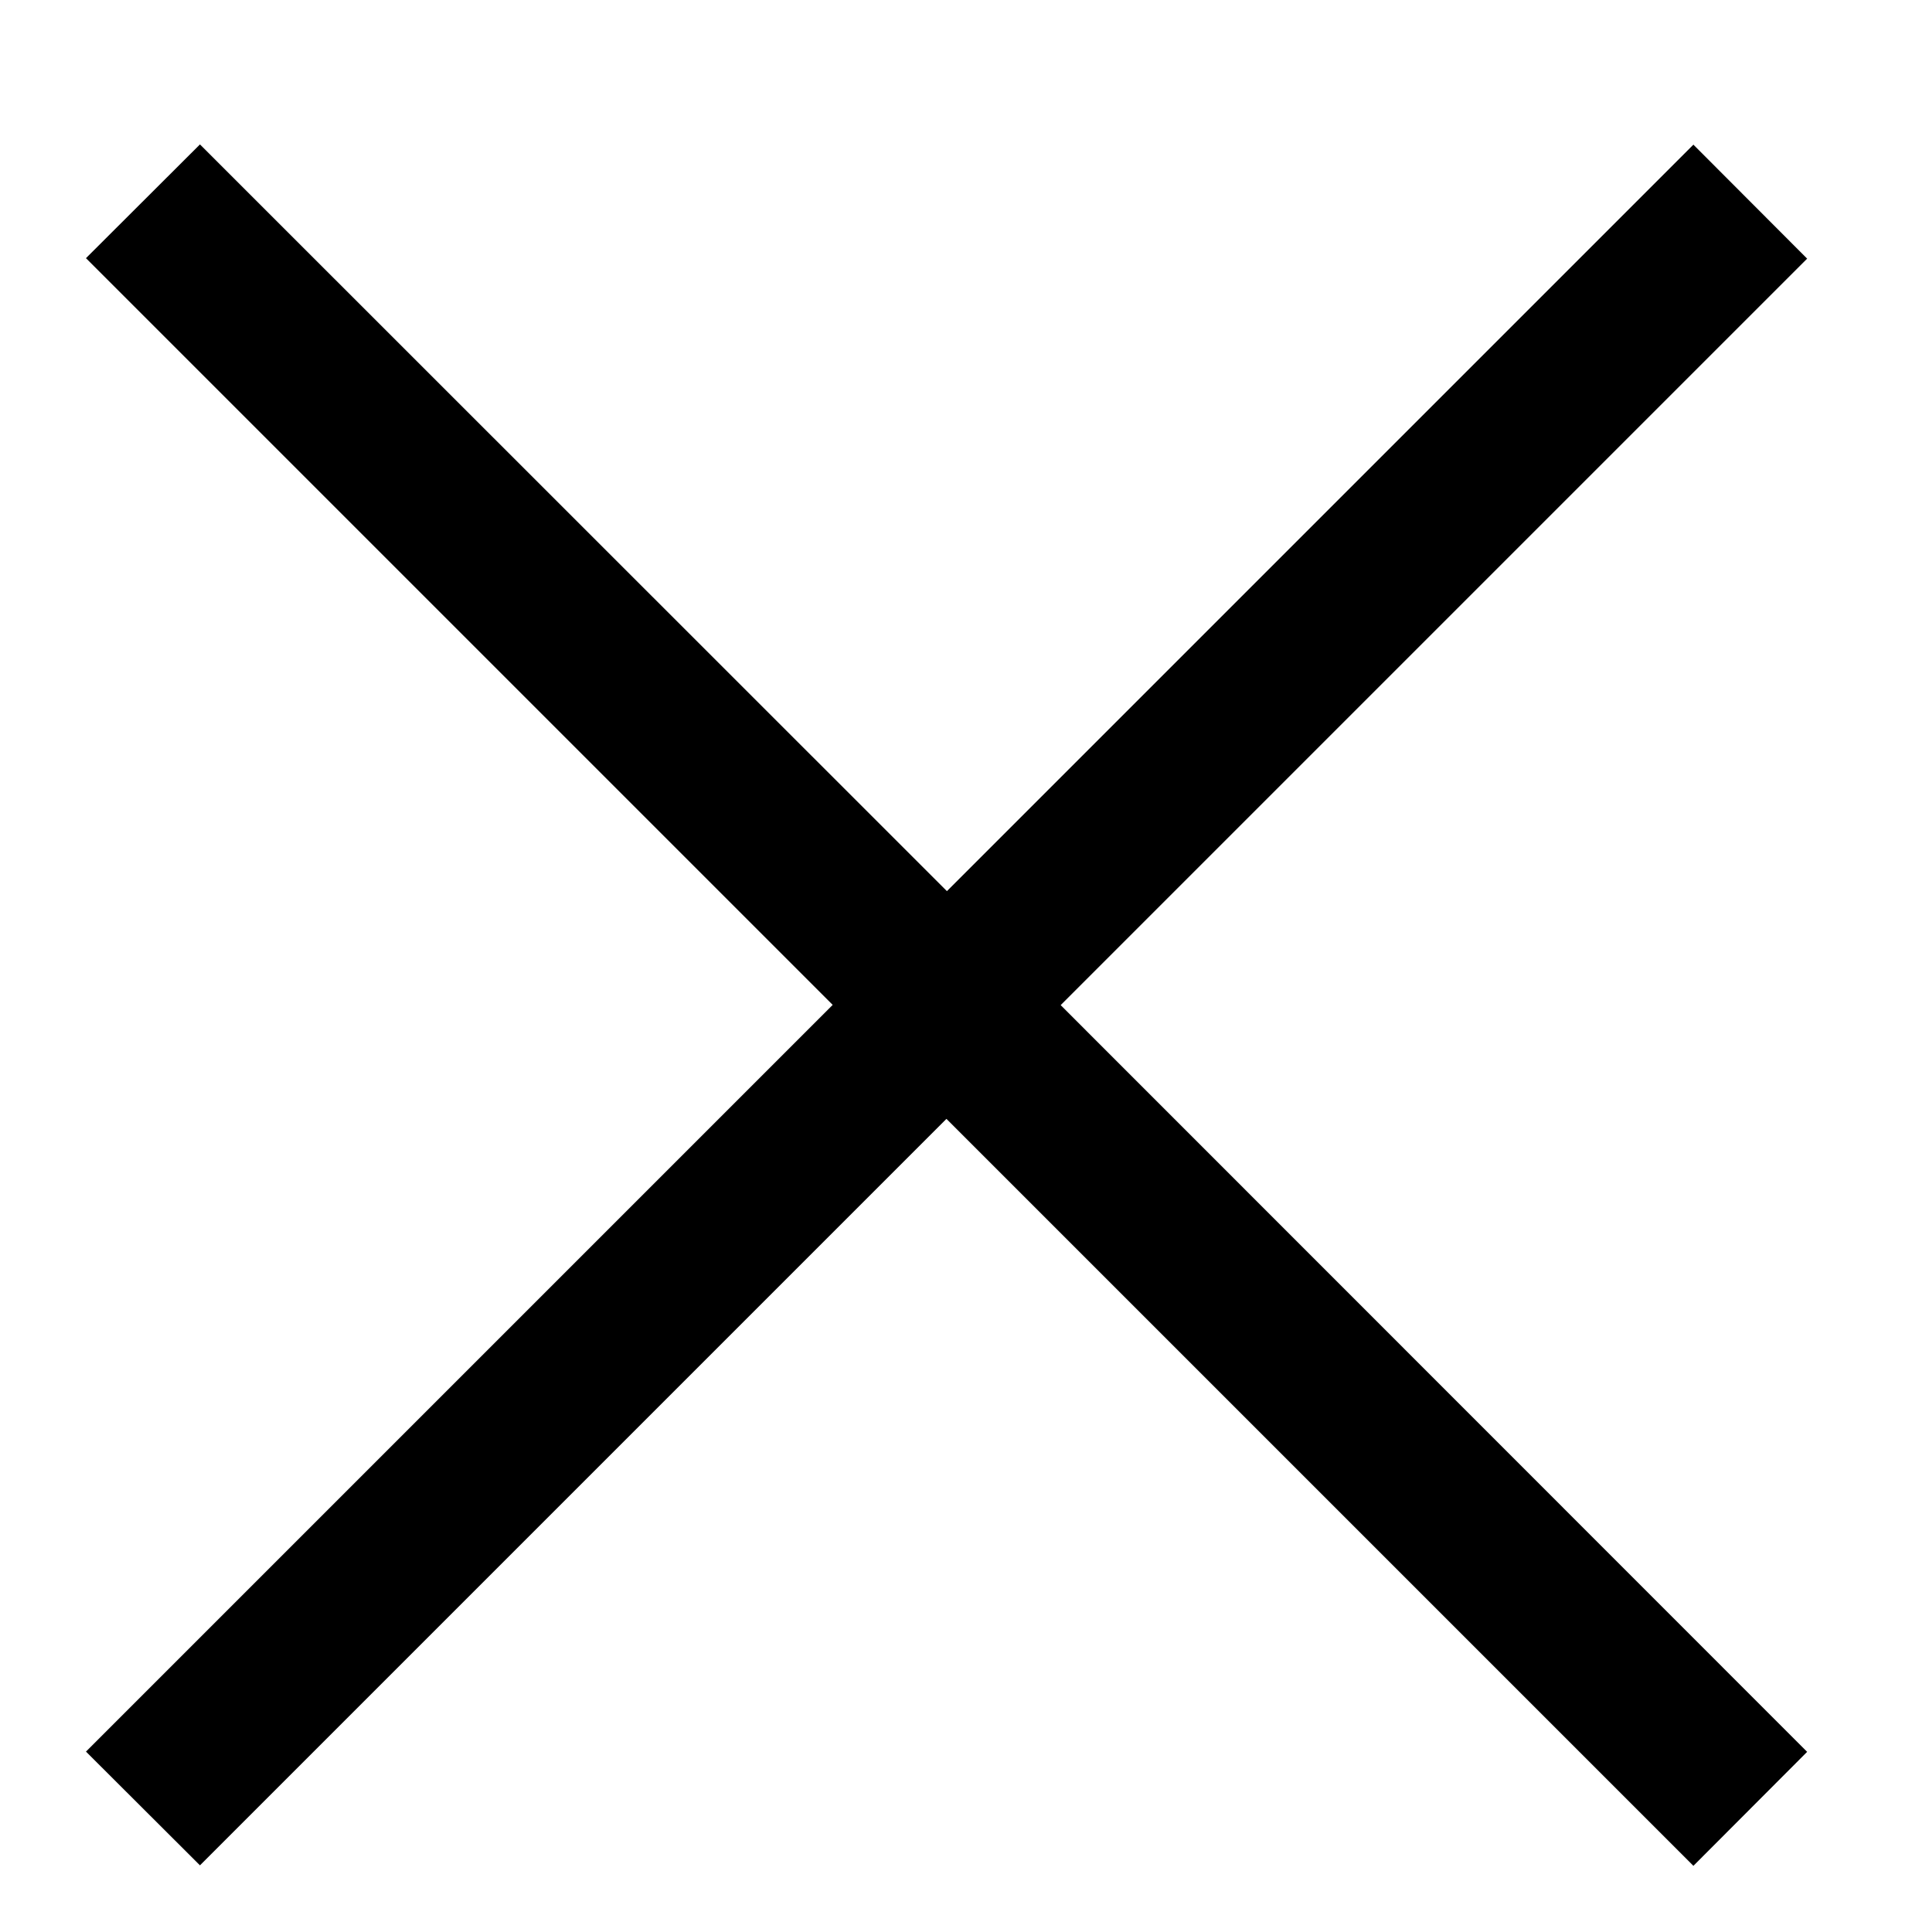
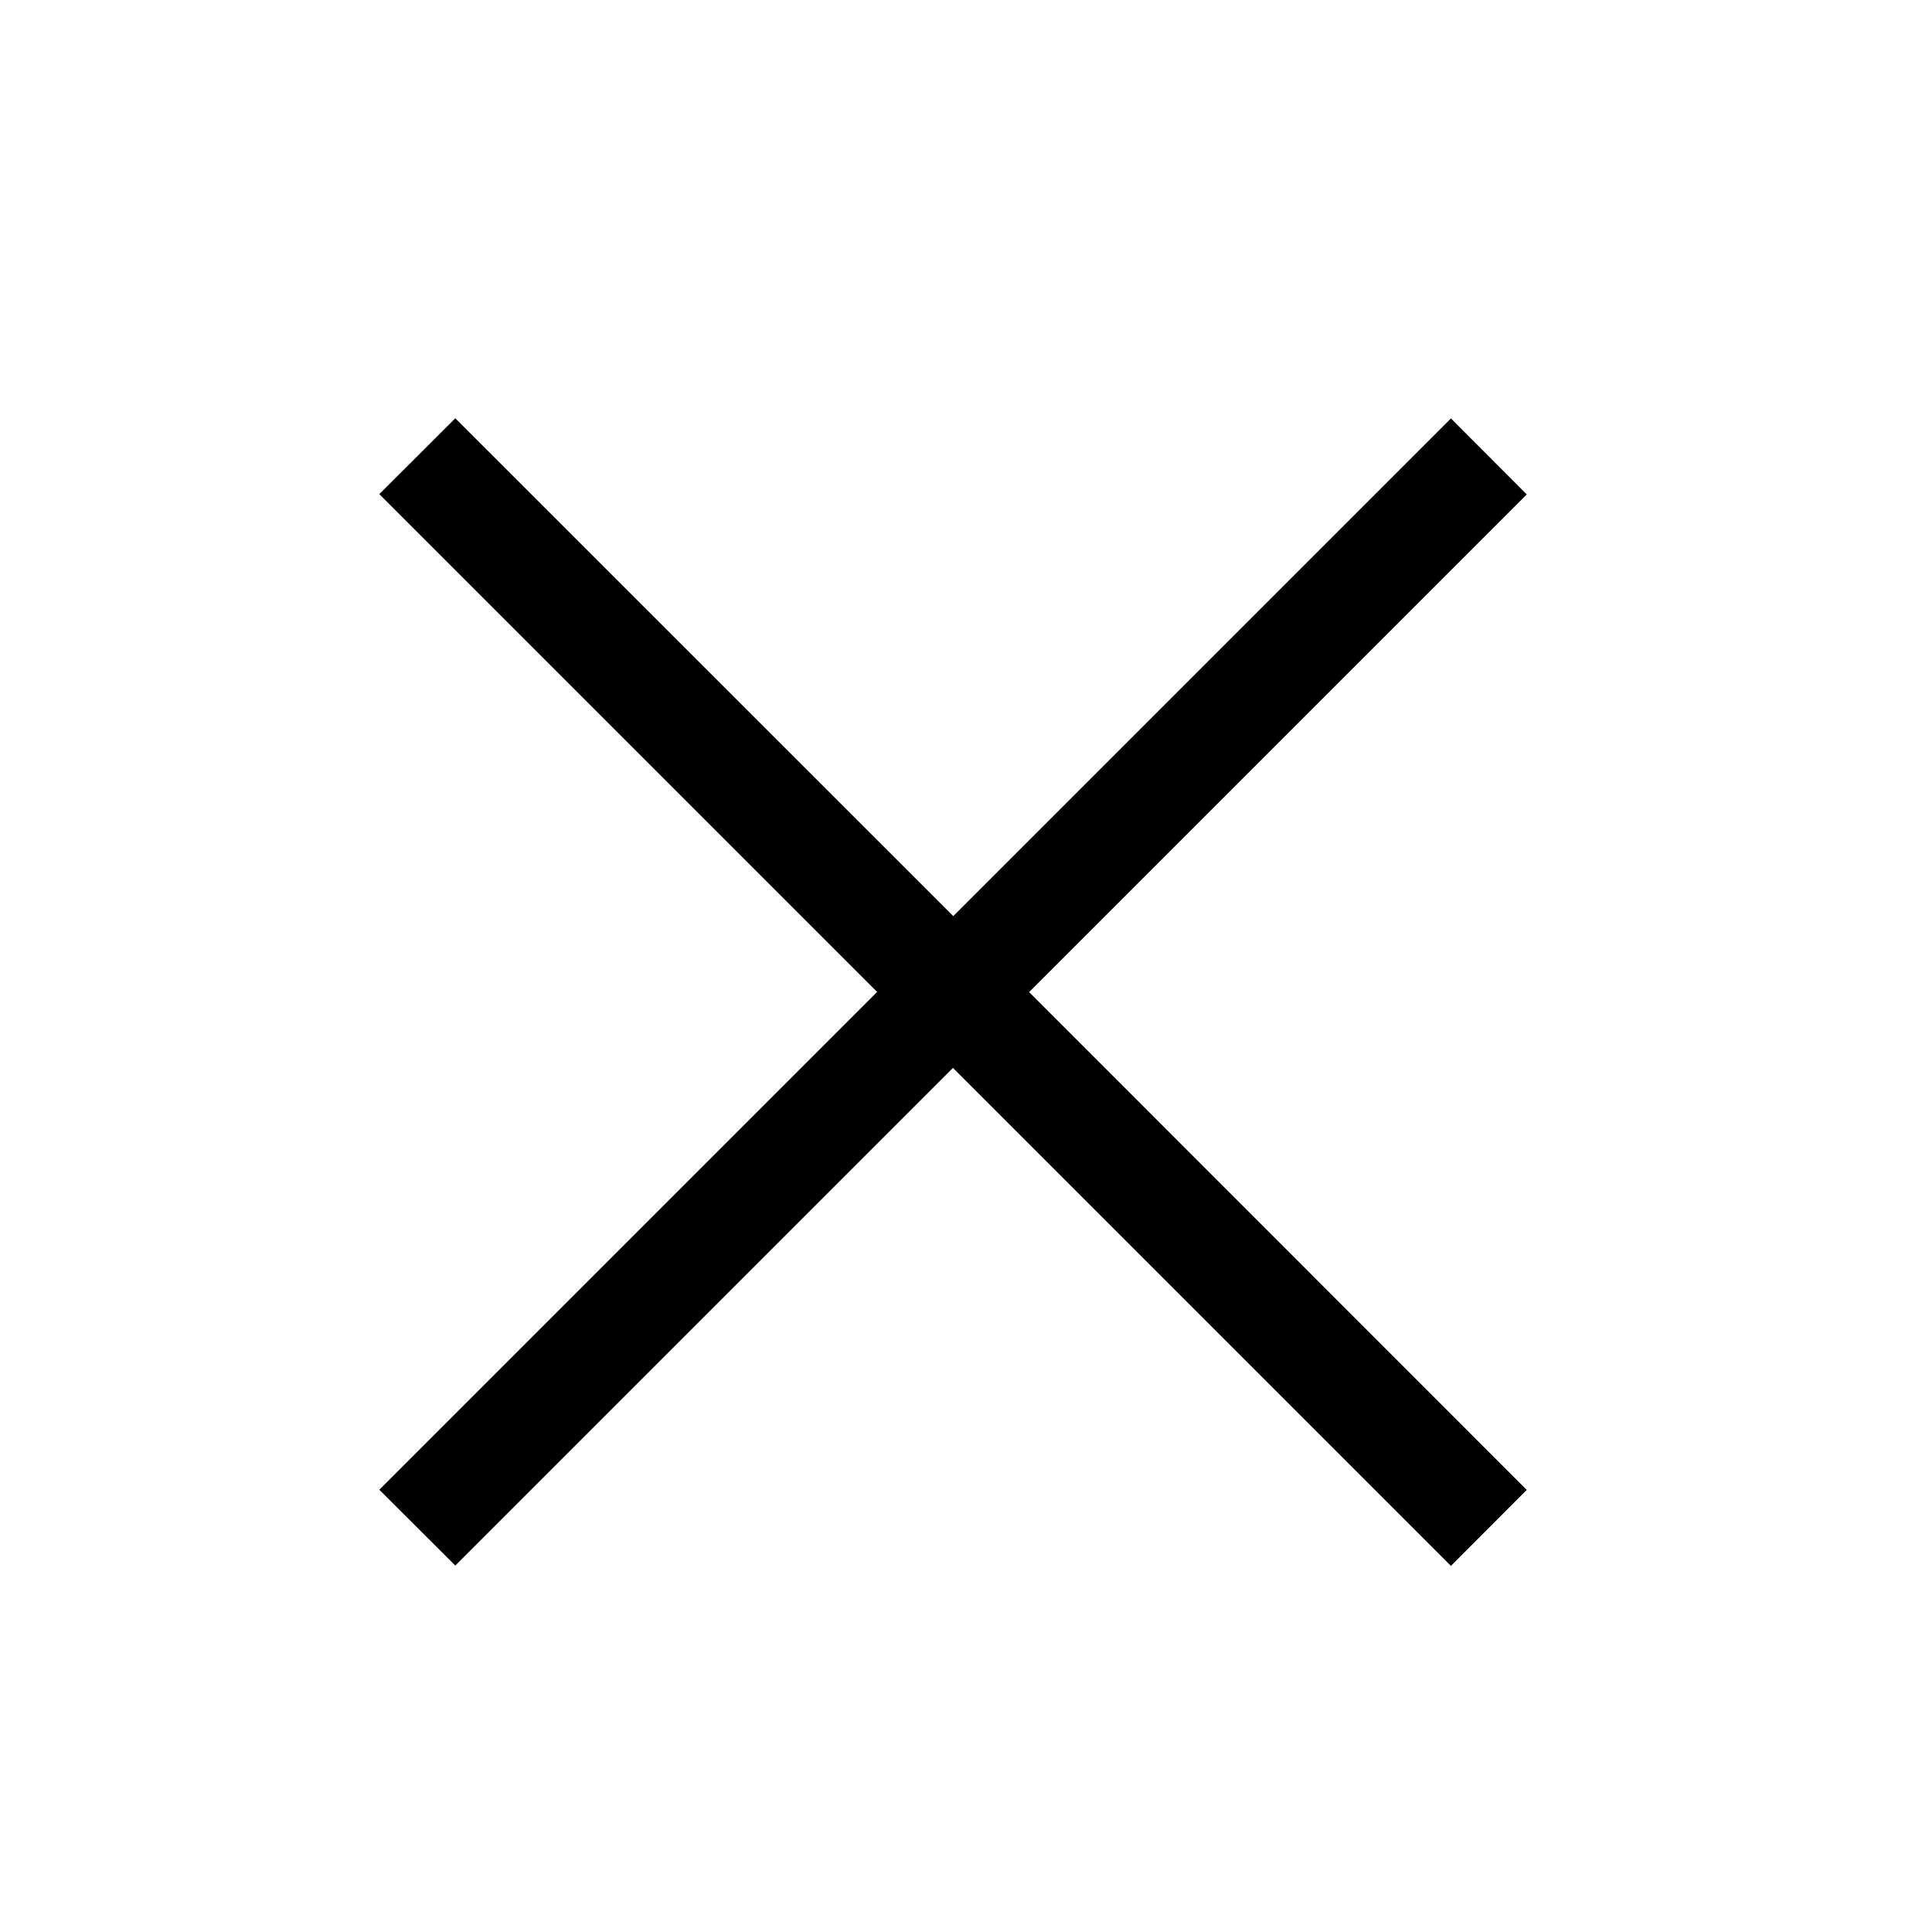
- <svg xmlns="http://www.w3.org/2000/svg" width="8" height="8" viewBox="0 0 8 8">
+ <svg xmlns="http://www.w3.org/2000/svg" width="12" height="12" viewBox="-2 -2 12 12">
  <path d="M0.828 0.598L0.356 1.069L3.448 4.161L0.356 7.253L0.828 7.724L3.919 4.633L7.012 7.726L7.483 7.254L4.392 4.162L7.483 1.071L7.012 0.599L3.921 3.69L0.828 0.598Z" />
</svg>
